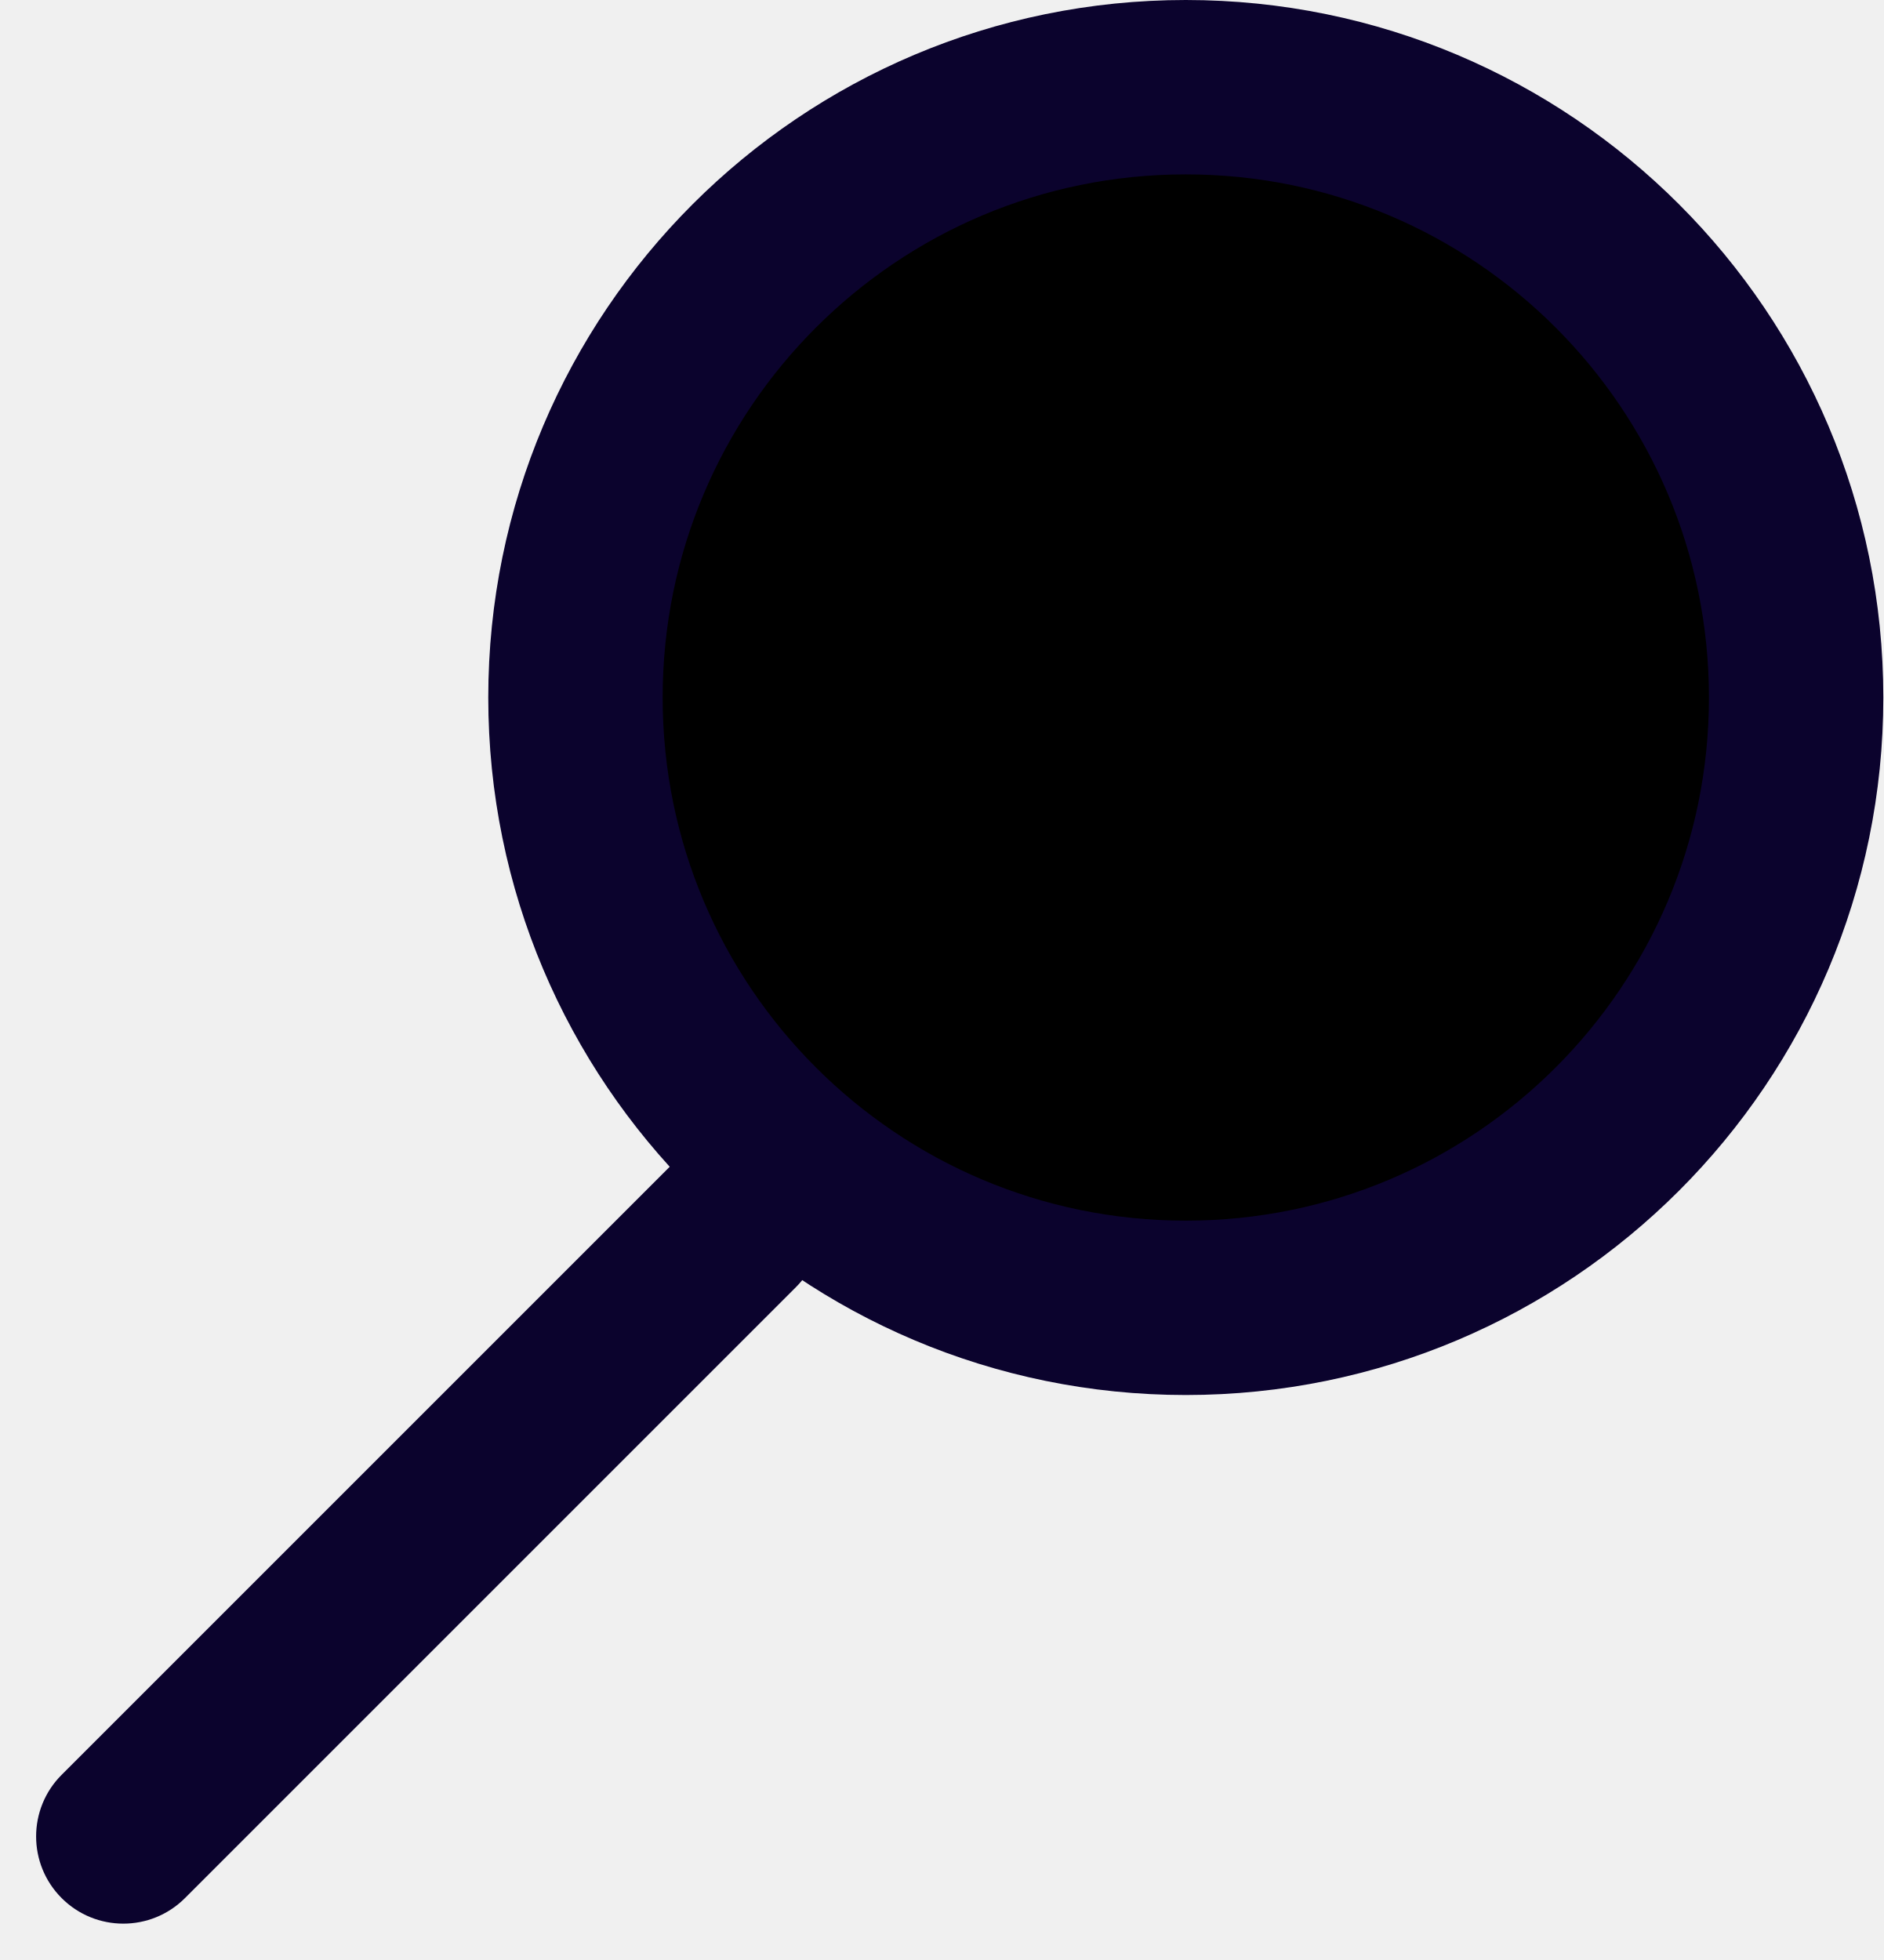
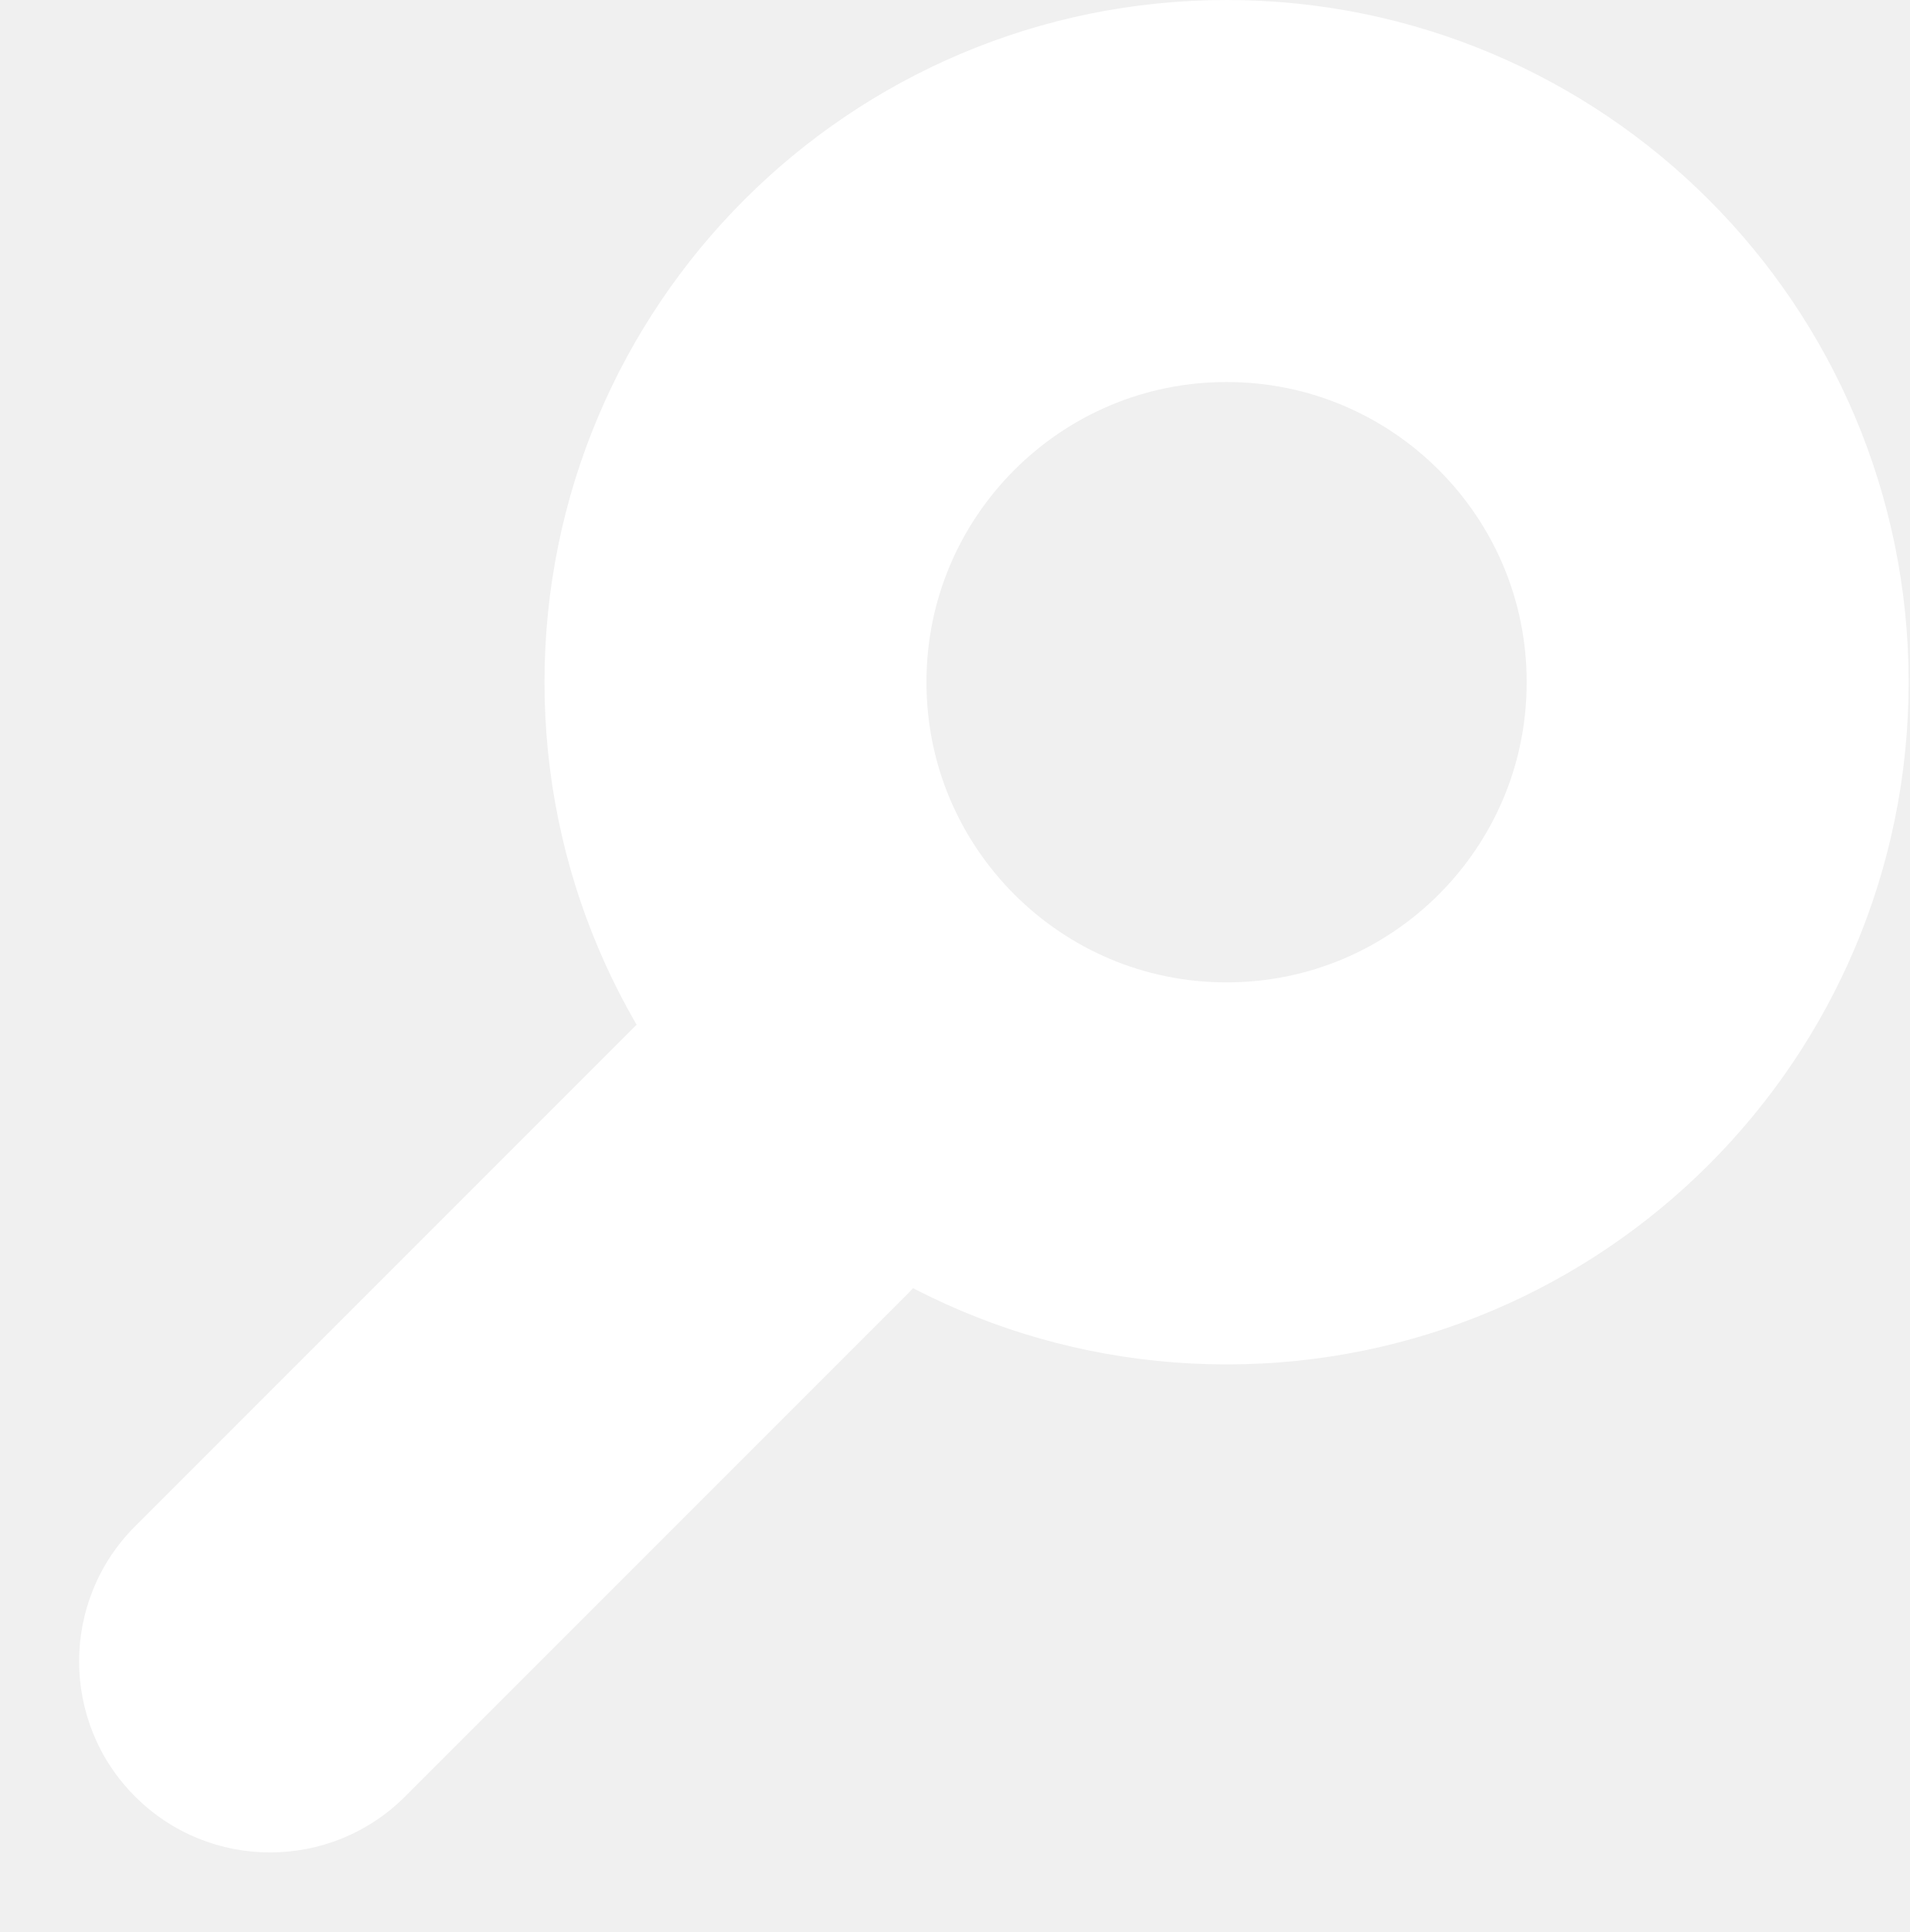
- <svg viewBox="0 0 270 281">
-   <circle cx="170" cy="100" r="87.5" stroke="#0B032D" stroke-width="25" />
-   <rect x="105.287" y="158" width="25" height="148.898" rx="12.5" transform="rotate(45 105.287 158)" fill="#0B032D" />
+ <svg xmlns="http://www.w3.org/2000/svg" width="350" height="354" viewBox="0 0 350 354" fill="none">
+   <circle cx="224.787" cy="125" r="90" stroke="white" stroke-width="70" />
+   <rect width="70" height="200" rx="35" transform="matrix(-0.707107 -0.707107 -0.707107 0.707107 190.919 212.497)" fill="white" />
</svg>
